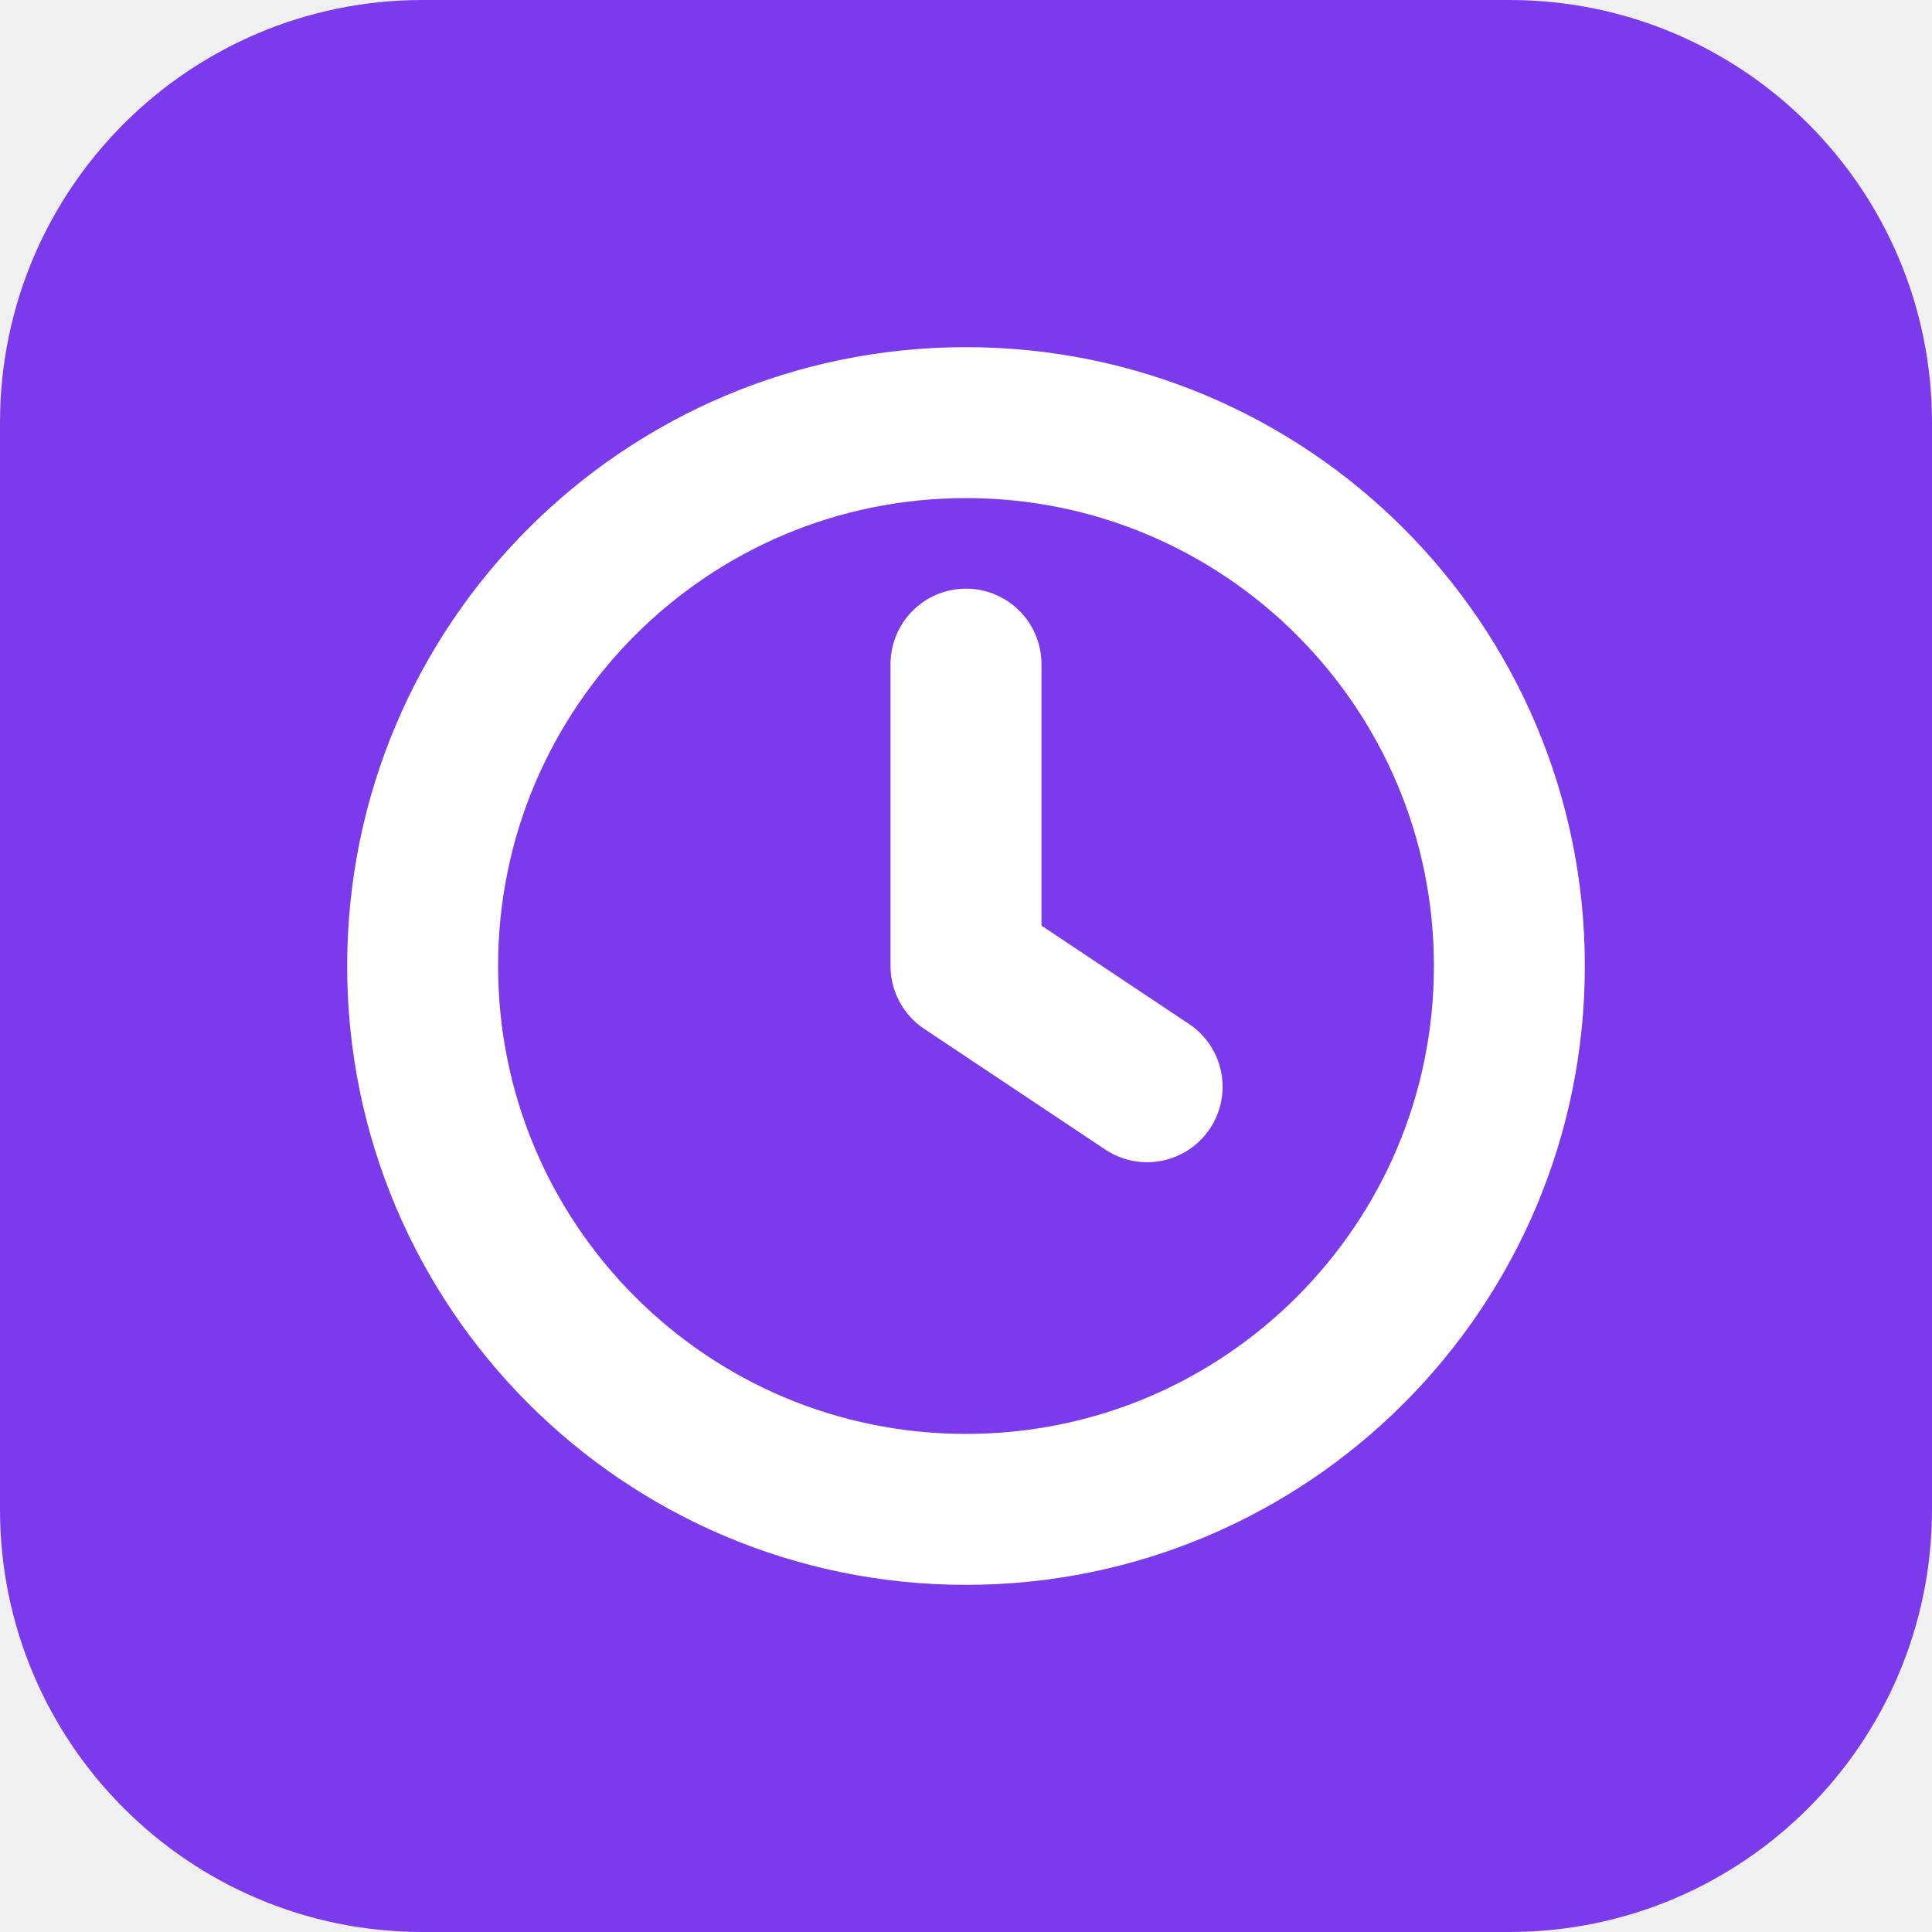
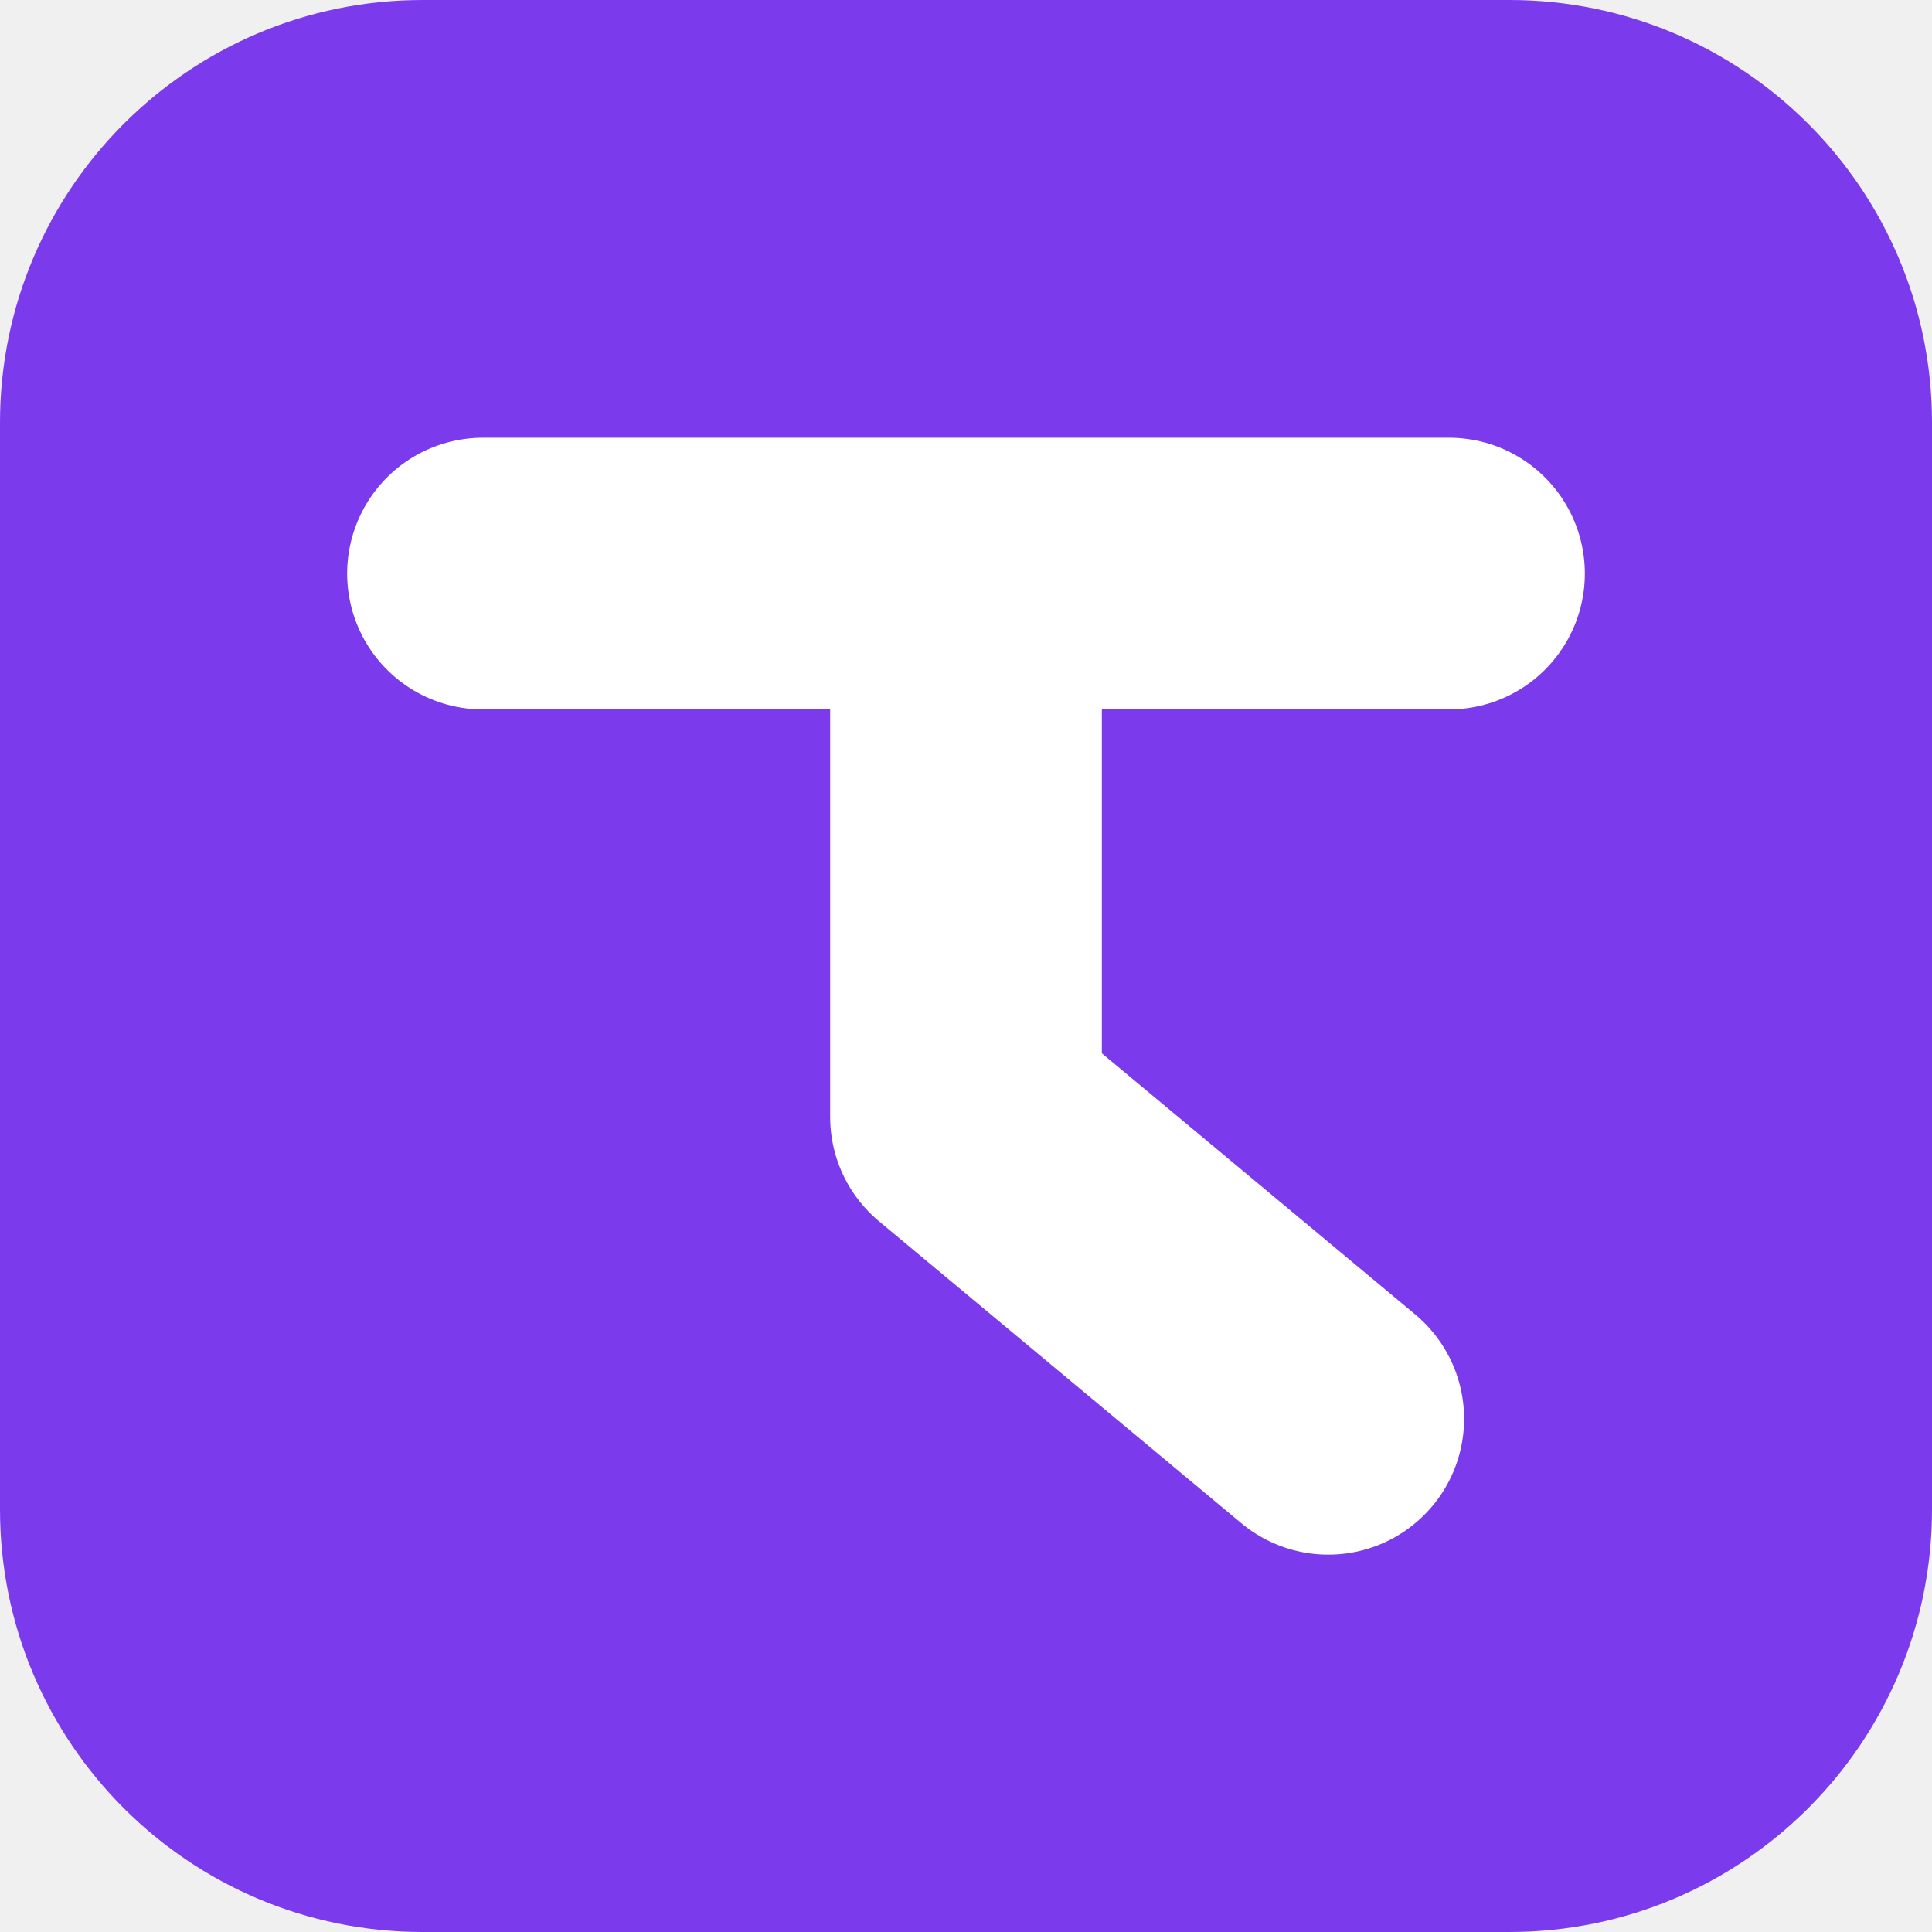
- <svg xmlns="http://www.w3.org/2000/svg" viewBox="0 0 64 64">
-   <rect width="64" height="64" rx="14" fill="#7c3aed" />
-   <g fill="none" stroke="#fff" stroke-width="5" stroke-linecap="round" stroke-linejoin="round">
-     <circle cx="32" cy="32" r="18" />
-     <path d="M32 22v10l6 4" />
+ <svg xmlns="http://www.w3.org/2000/svg" width="128" height="128" viewBox="0 0 128 128" fill="none">
+   <g clip-path="url(#clip0_207_8)">
+     <path d="M100 0H28C12.536 0 0 12.536 0 28V100C0 115.464 12.536 128 28 128H100C115.464 128 128 115.464 128 100V28C128 12.536 115.464 0 100 0Z" fill="#7C3AED" />
+     <path d="M32 38H96M64 38V74L88 94" stroke-width="18" stroke-linecap="round" stroke-linejoin="round" stroke="white" />
  </g>
+   <defs>
+     <clipPath id="clip0_207_8">
+       <rect width="128" height="128" fill="white" />
+     </clipPath>
+   </defs>
</svg>
